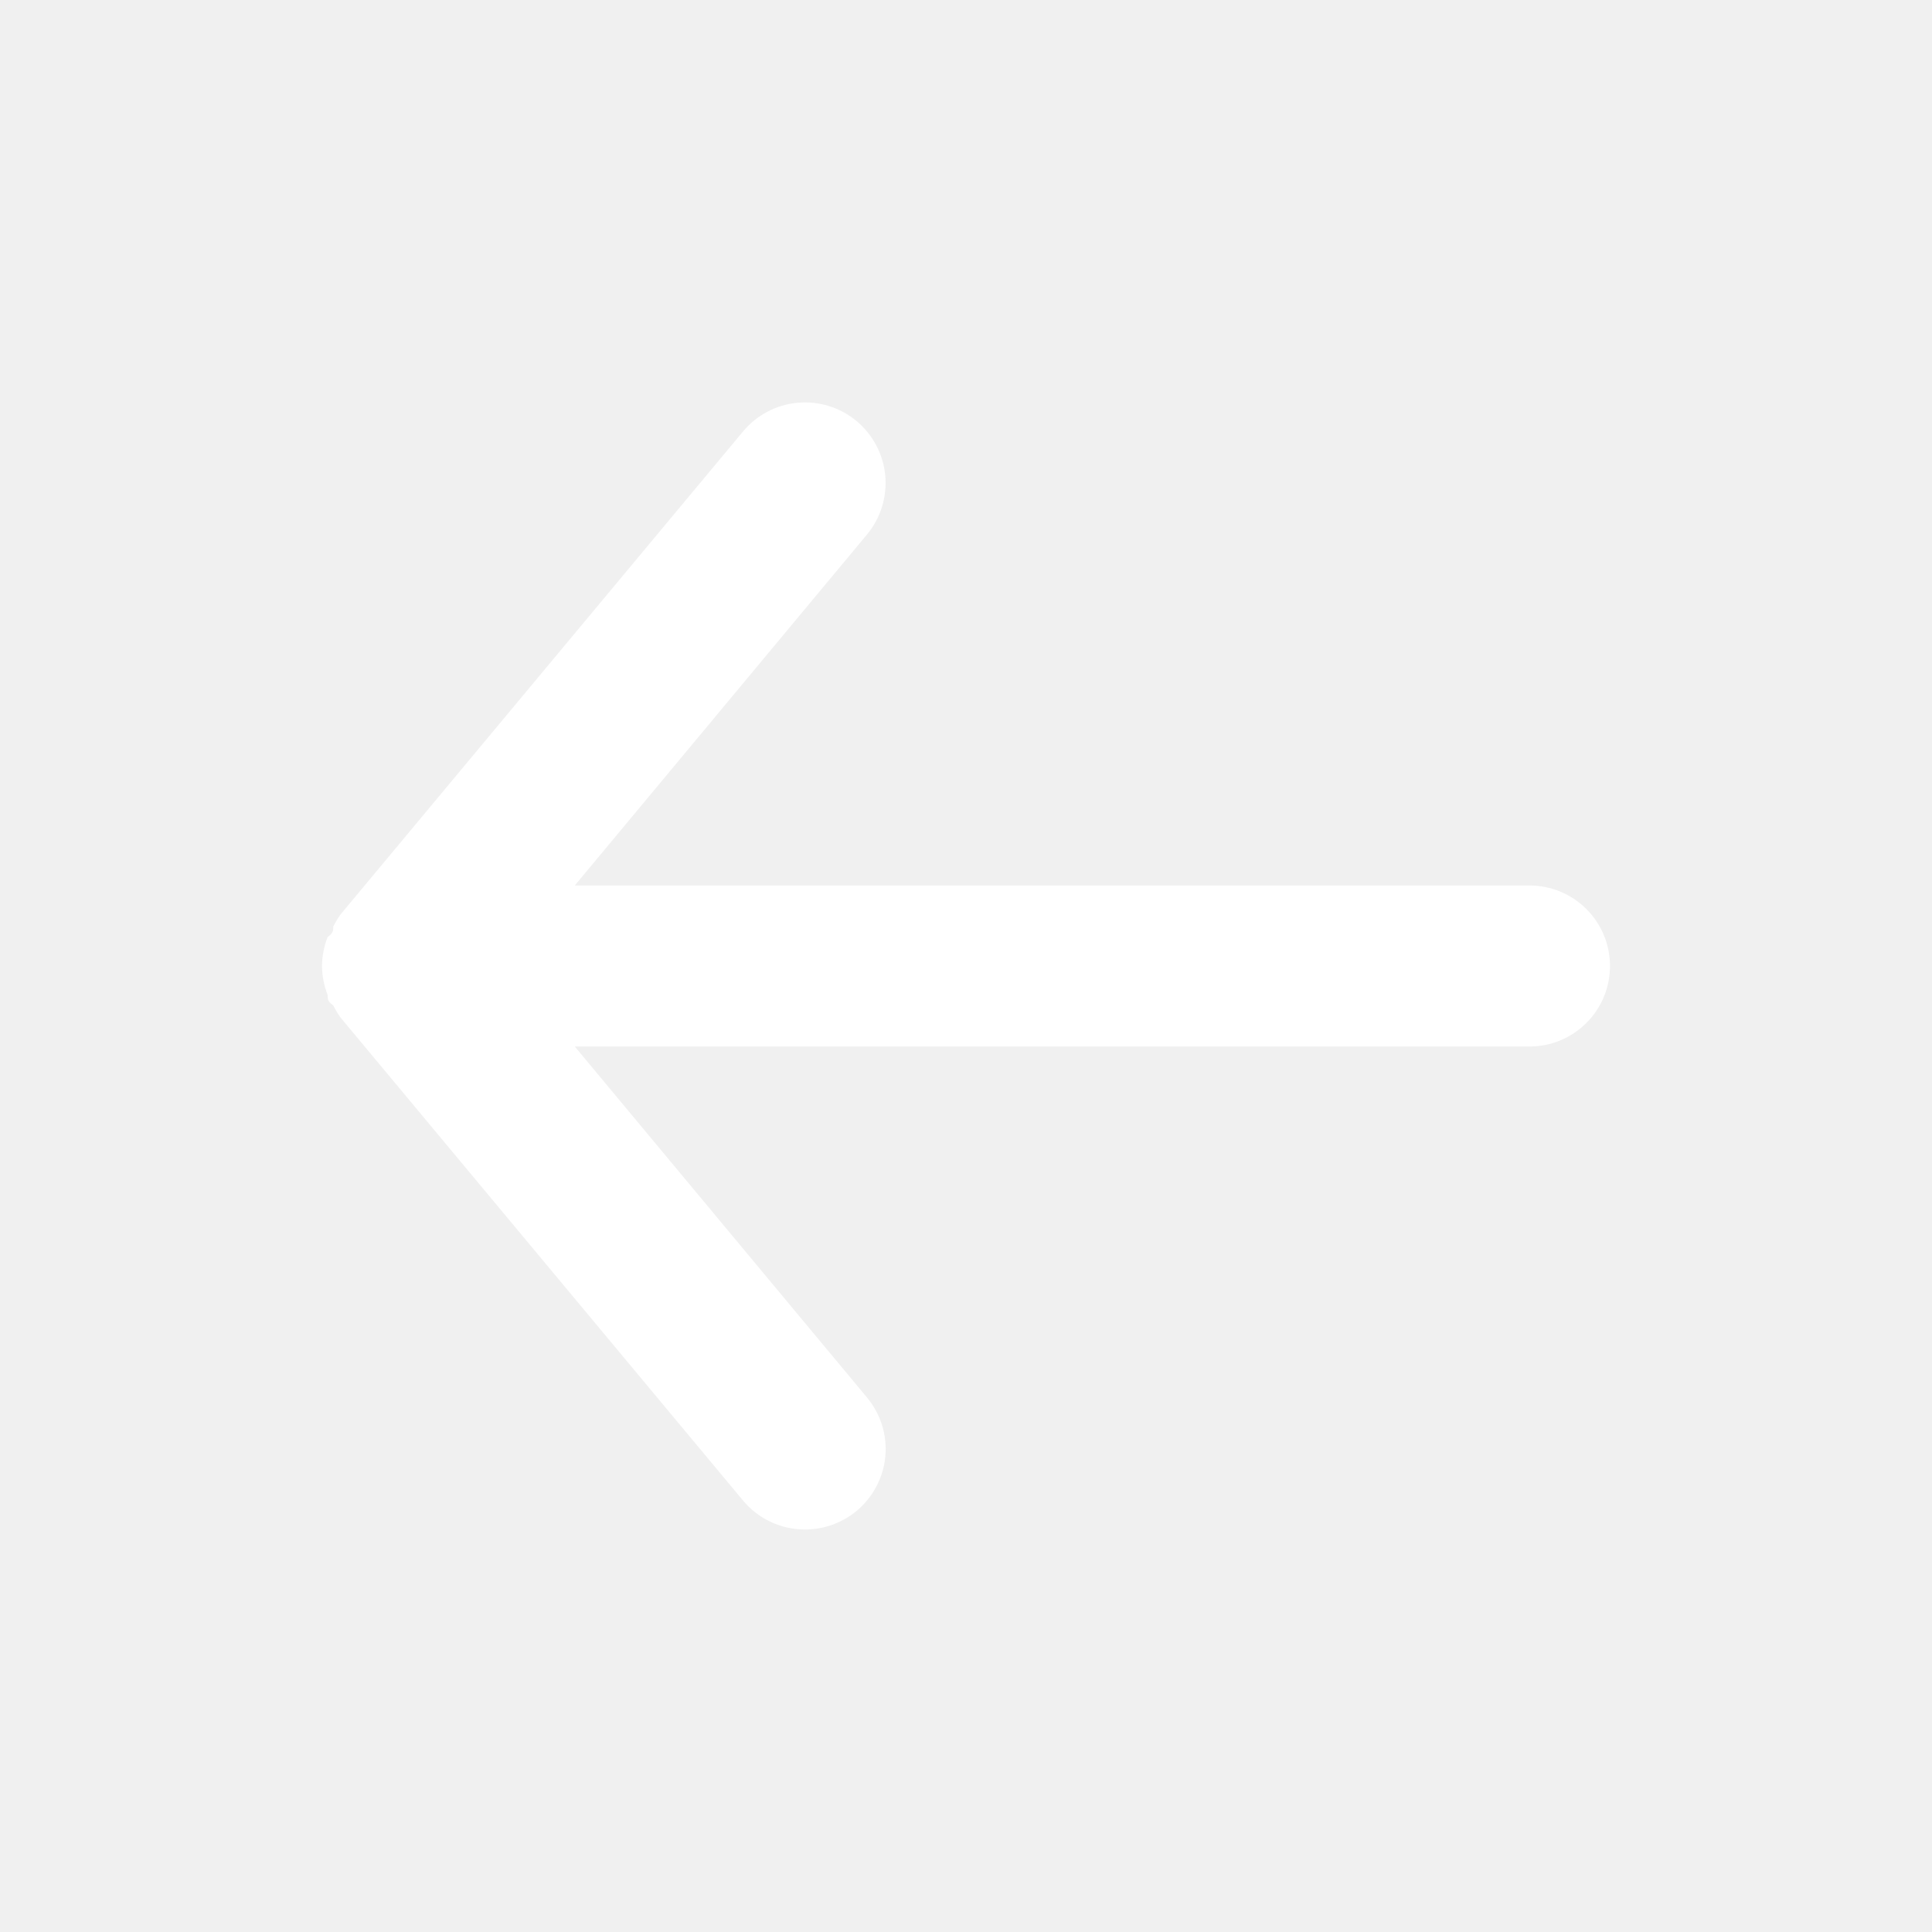
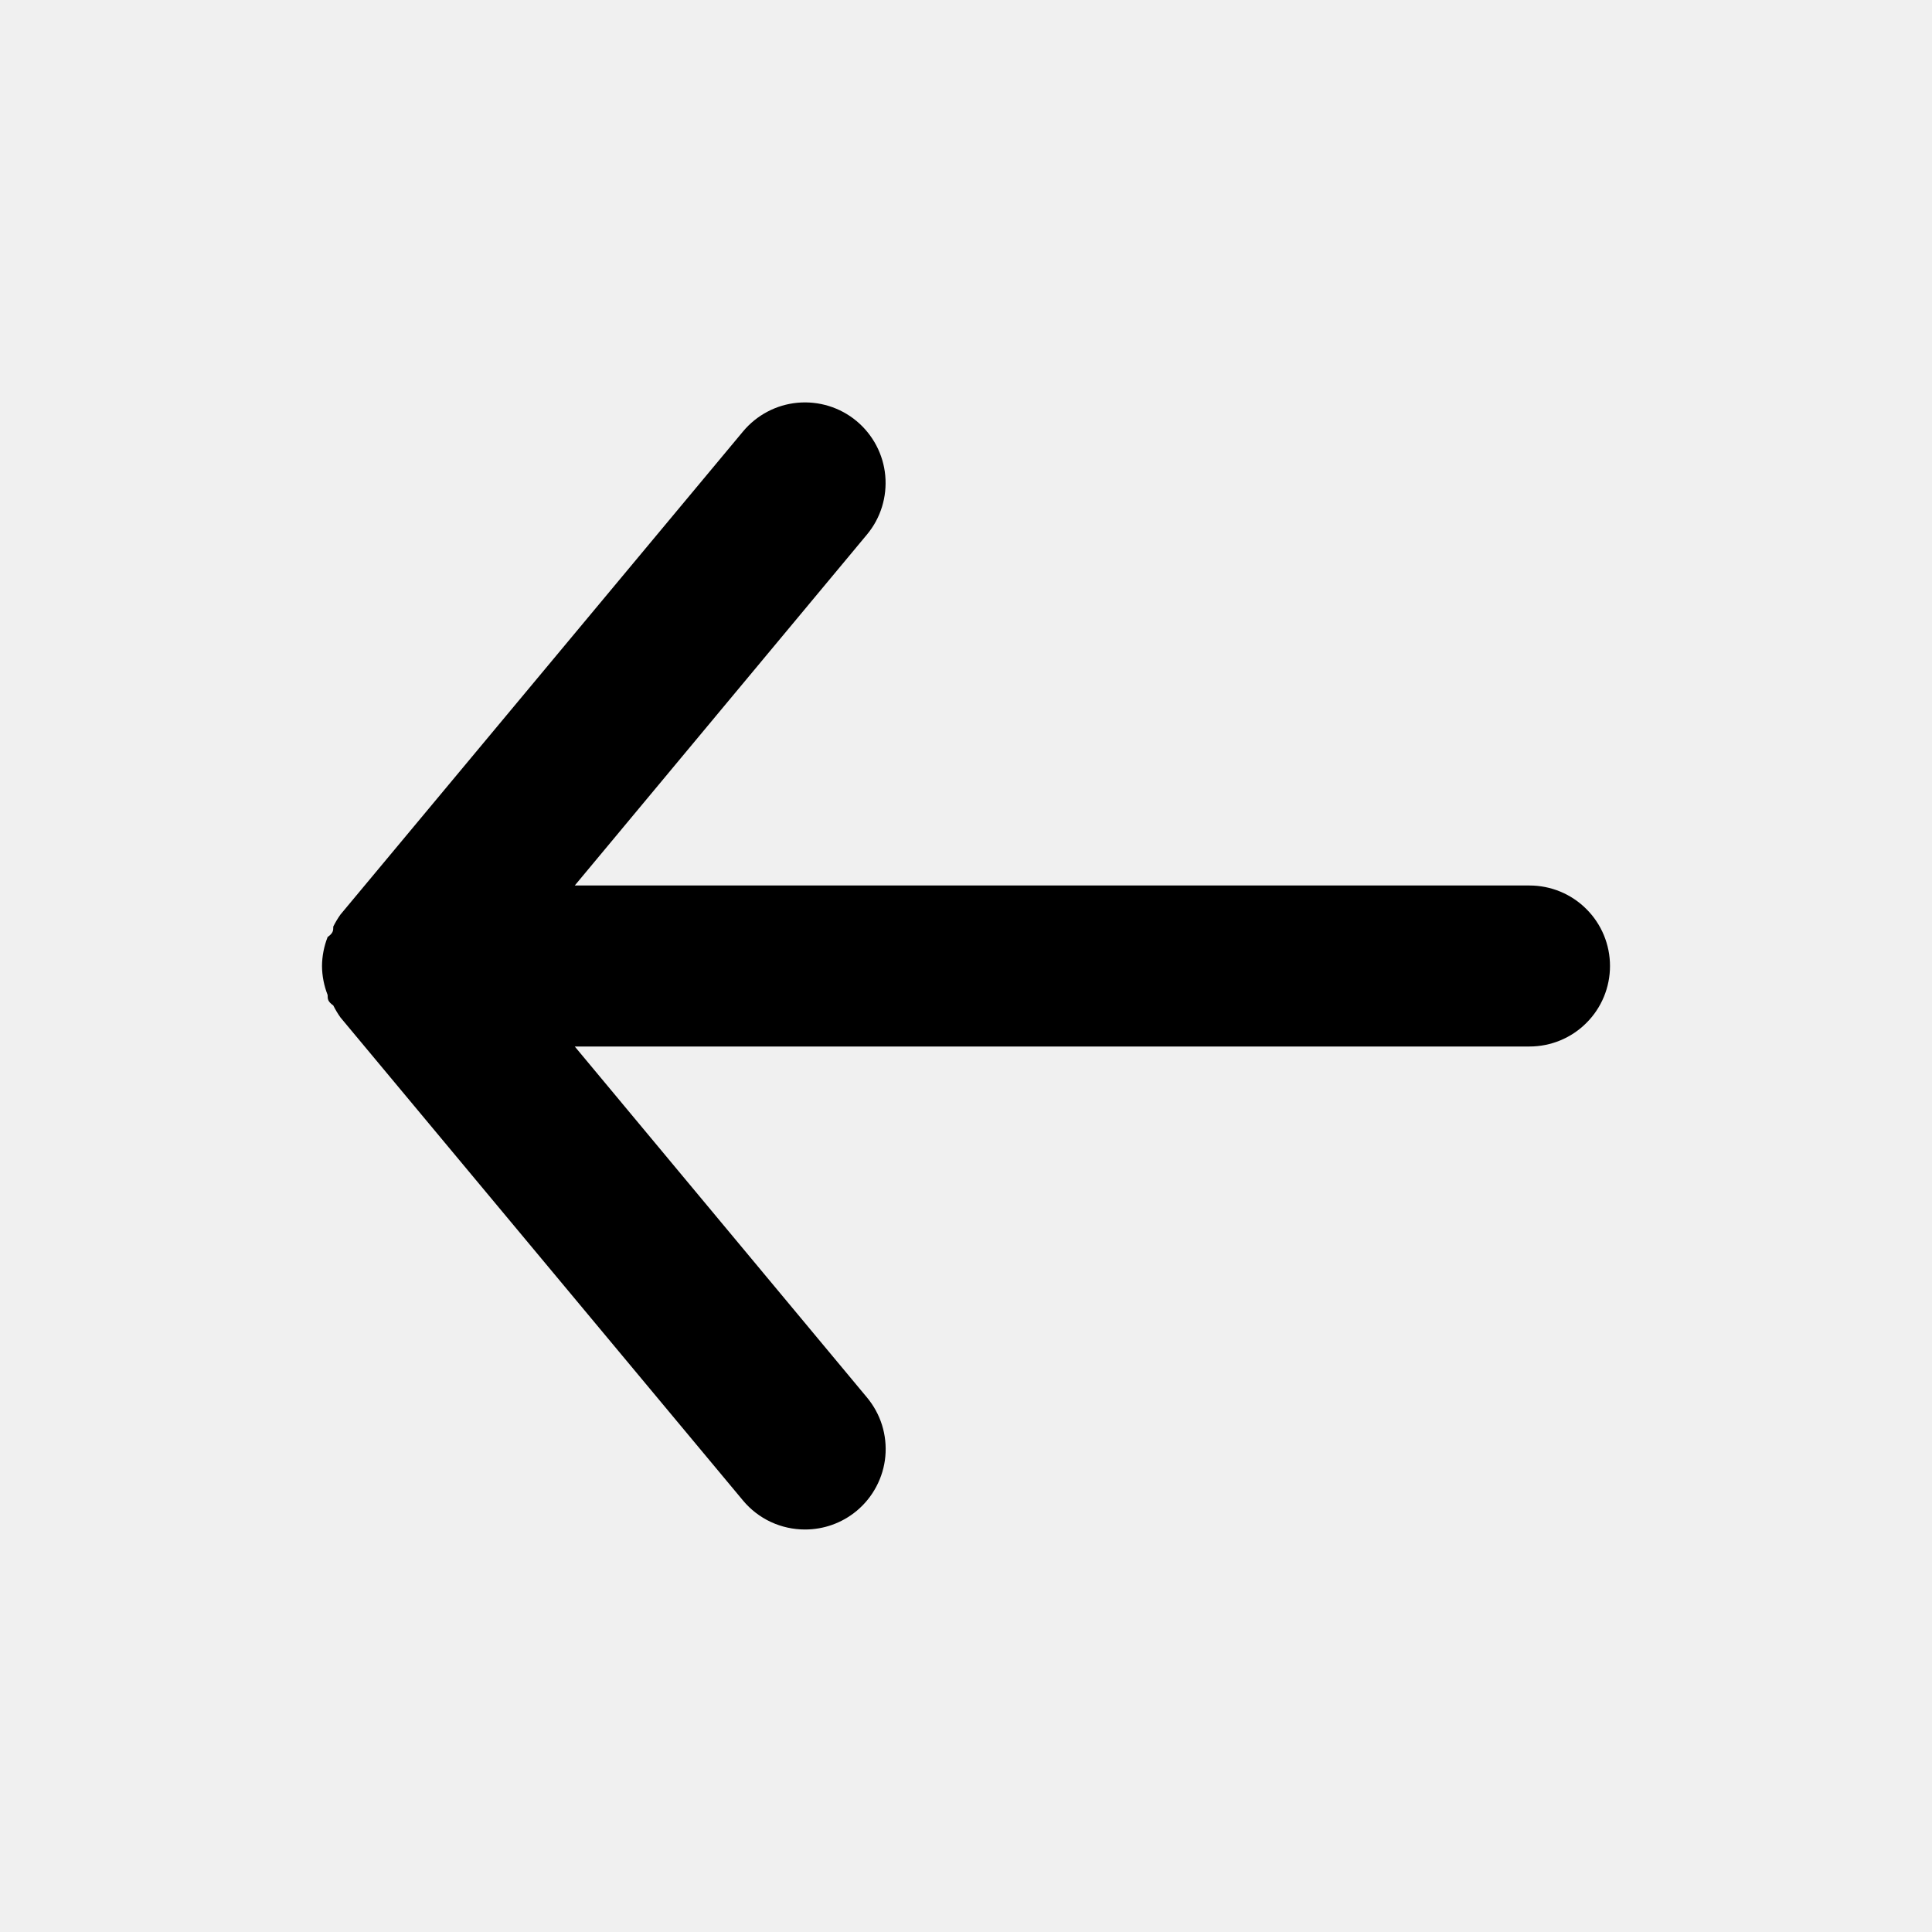
<svg xmlns="http://www.w3.org/2000/svg" width="24" height="24" viewBox="0 0 24 24" fill="none">
  <g id="arrow-back">
-     <path id="Vector" d="M19 11H7.14L10.77 6.64C10.94 6.436 11.021 6.173 10.997 5.908C10.973 5.644 10.844 5.4 10.64 5.23C10.436 5.06 10.172 4.979 9.908 5.003C9.644 5.027 9.4 5.156 9.23 5.36L4.23 11.36C4.196 11.408 4.166 11.458 4.14 11.51C4.14 11.56 4.14 11.59 4.07 11.64C4.025 11.755 4.001 11.877 4 12C4.001 12.123 4.025 12.245 4.07 12.36C4.07 12.41 4.07 12.44 4.14 12.49C4.166 12.542 4.196 12.592 4.23 12.64L9.23 18.64C9.324 18.753 9.442 18.844 9.575 18.906C9.708 18.968 9.853 19 10 19C10.234 19 10.46 18.919 10.64 18.77C10.741 18.686 10.825 18.583 10.886 18.467C10.948 18.35 10.986 18.223 10.998 18.092C11.01 17.961 10.996 17.829 10.957 17.703C10.918 17.578 10.854 17.461 10.77 17.36L7.14 13H19C19.265 13 19.52 12.895 19.707 12.707C19.895 12.52 20 12.265 20 12C20 11.735 19.895 11.48 19.707 11.293C19.52 11.105 19.265 11 19 11Z" fill="white" />
+     <path id="Vector" d="M19 11H7.14L10.77 6.64C10.94 6.436 11.021 6.173 10.997 5.908C10.973 5.644 10.844 5.4 10.64 5.23C10.436 5.06 10.172 4.979 9.908 5.003C9.644 5.027 9.4 5.156 9.23 5.36L4.23 11.36C4.196 11.408 4.166 11.458 4.14 11.51C4.14 11.56 4.14 11.59 4.07 11.64C4.025 11.755 4.001 11.877 4 12C4.001 12.123 4.025 12.245 4.07 12.36C4.07 12.41 4.07 12.44 4.14 12.49C4.166 12.542 4.196 12.592 4.23 12.64L9.23 18.64C9.324 18.753 9.442 18.844 9.575 18.906C9.708 18.968 9.853 19 10 19C10.234 19 10.46 18.919 10.64 18.77C10.741 18.686 10.825 18.583 10.886 18.467C10.948 18.35 10.986 18.223 10.998 18.092C11.01 17.961 10.996 17.829 10.957 17.703C10.918 17.578 10.854 17.461 10.77 17.36L7.14 13H19C19.265 13 19.52 12.895 19.707 12.707C19.895 12.52 20 12.265 20 12C20 11.735 19.895 11.48 19.707 11.293C19.52 11.105 19.265 11 19 11Z" fill="currentColor" />
  </g>
</svg>
